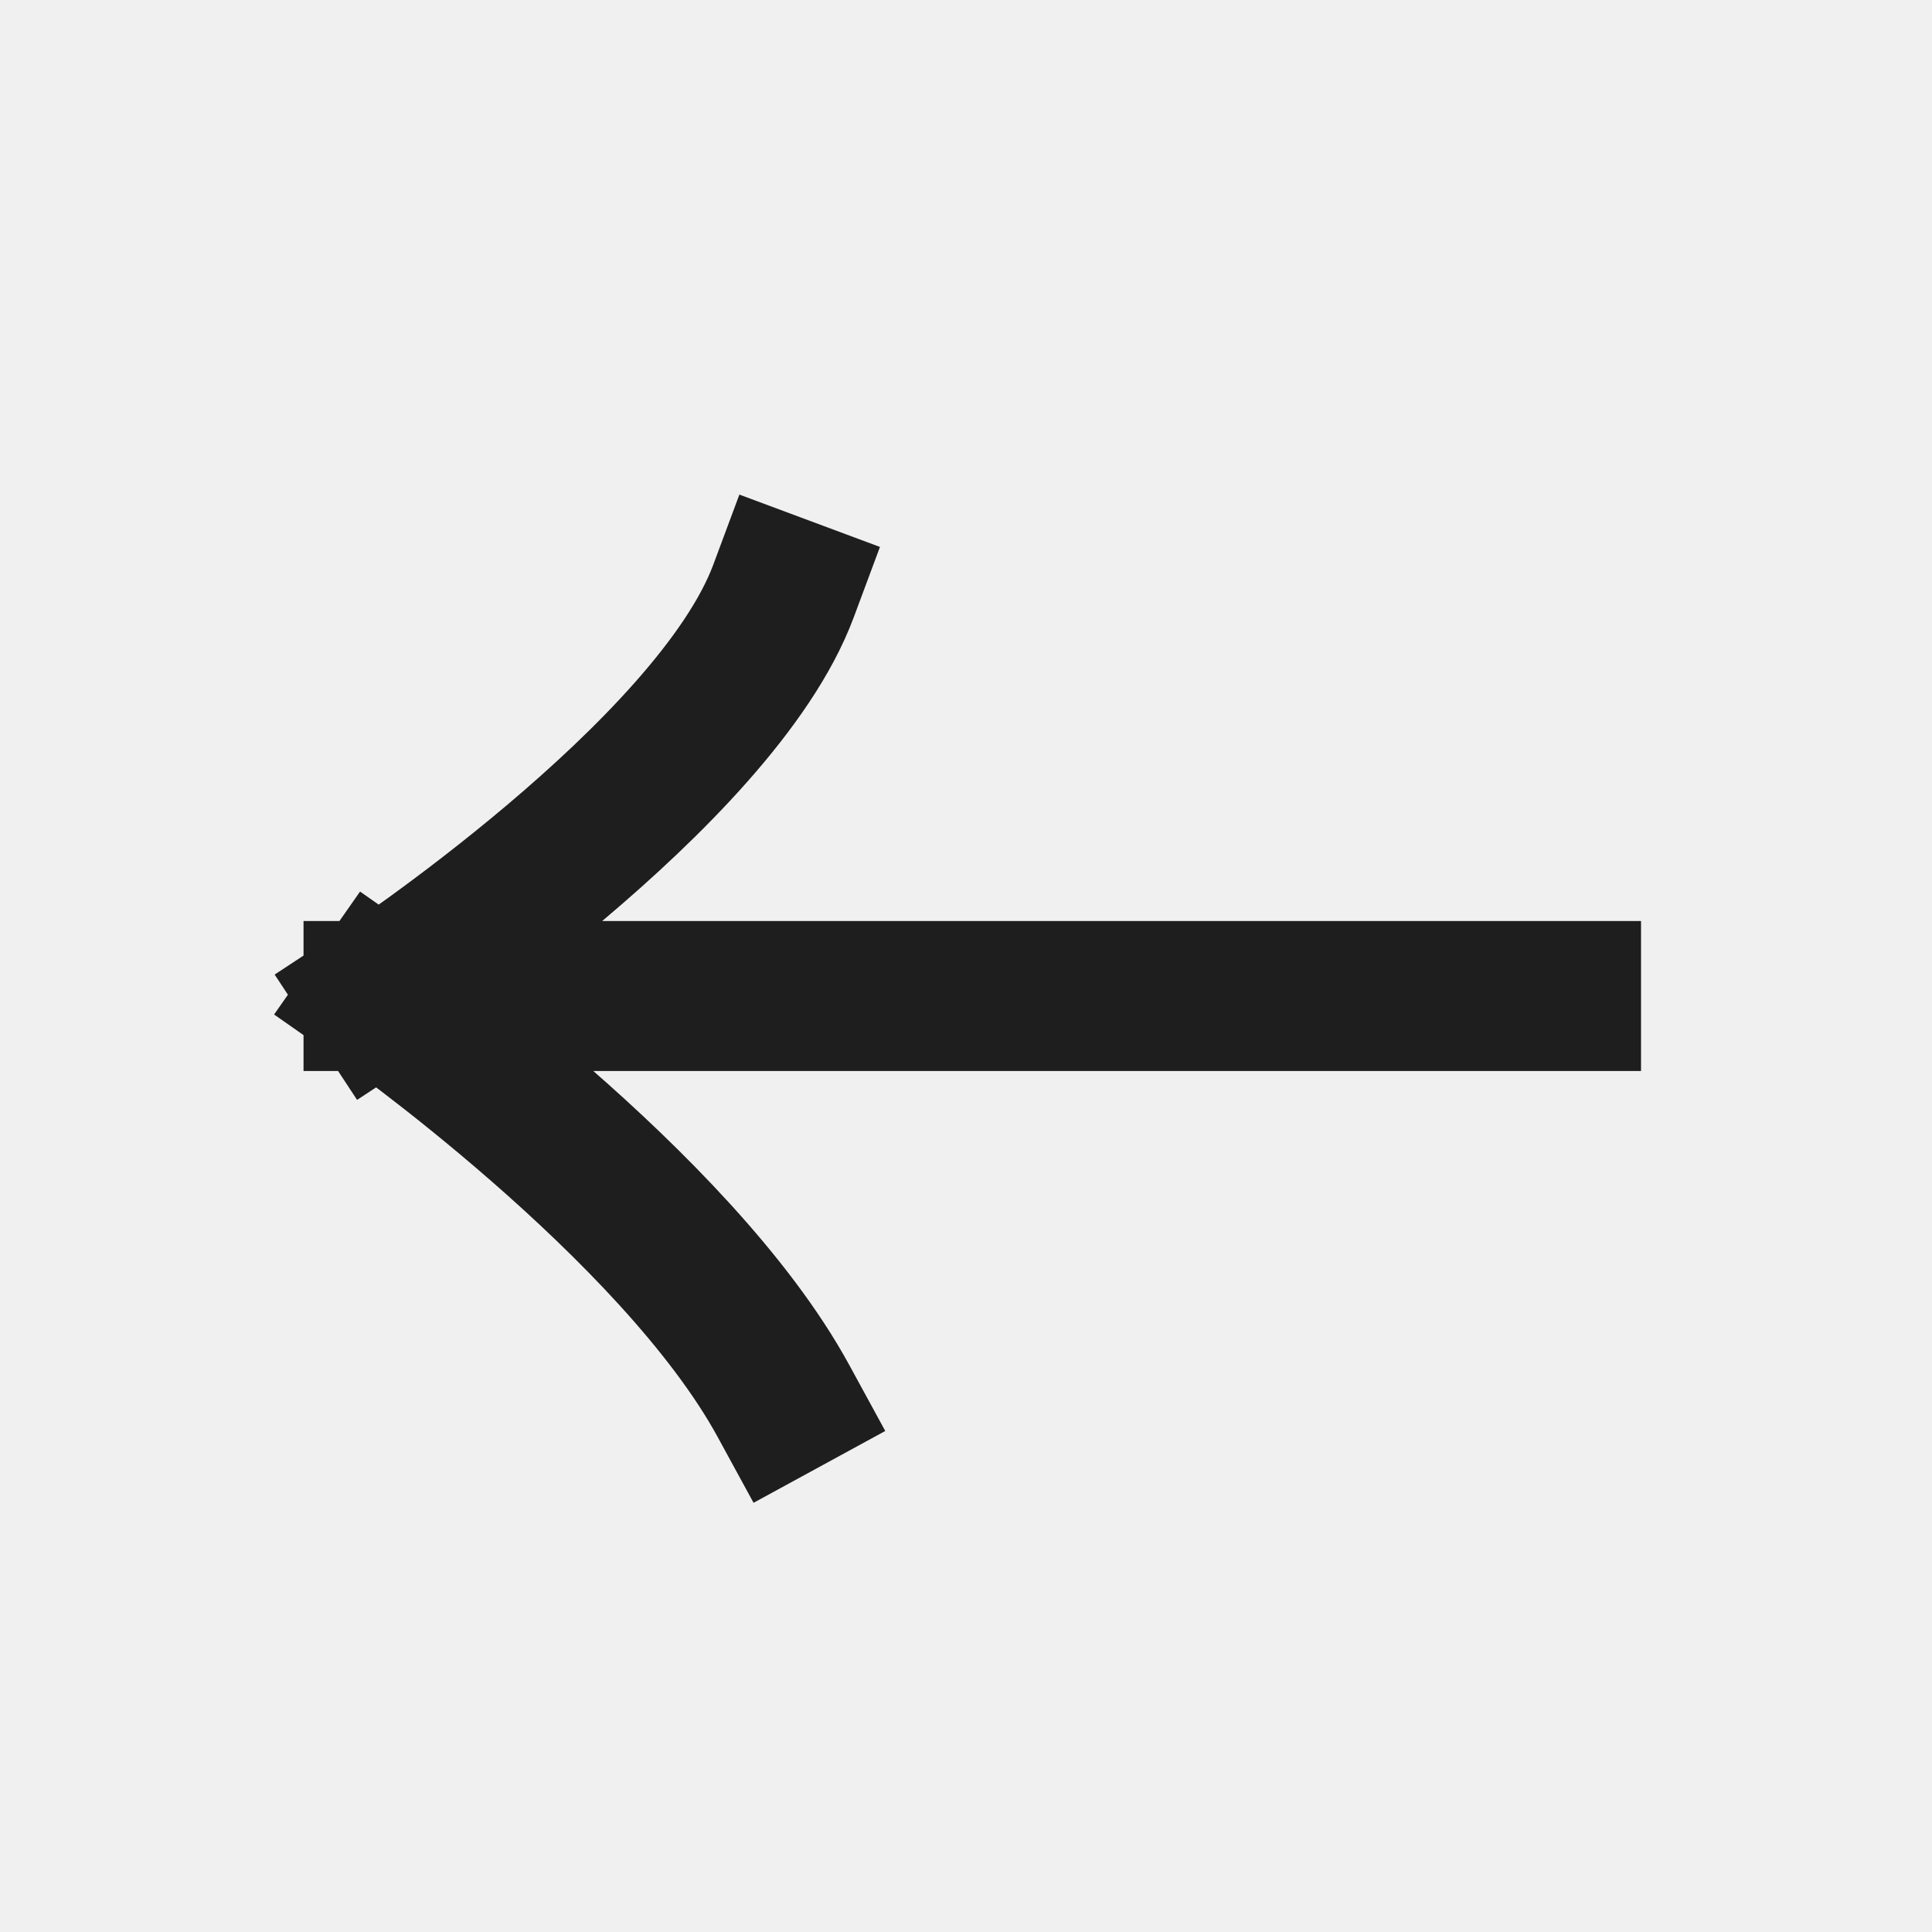
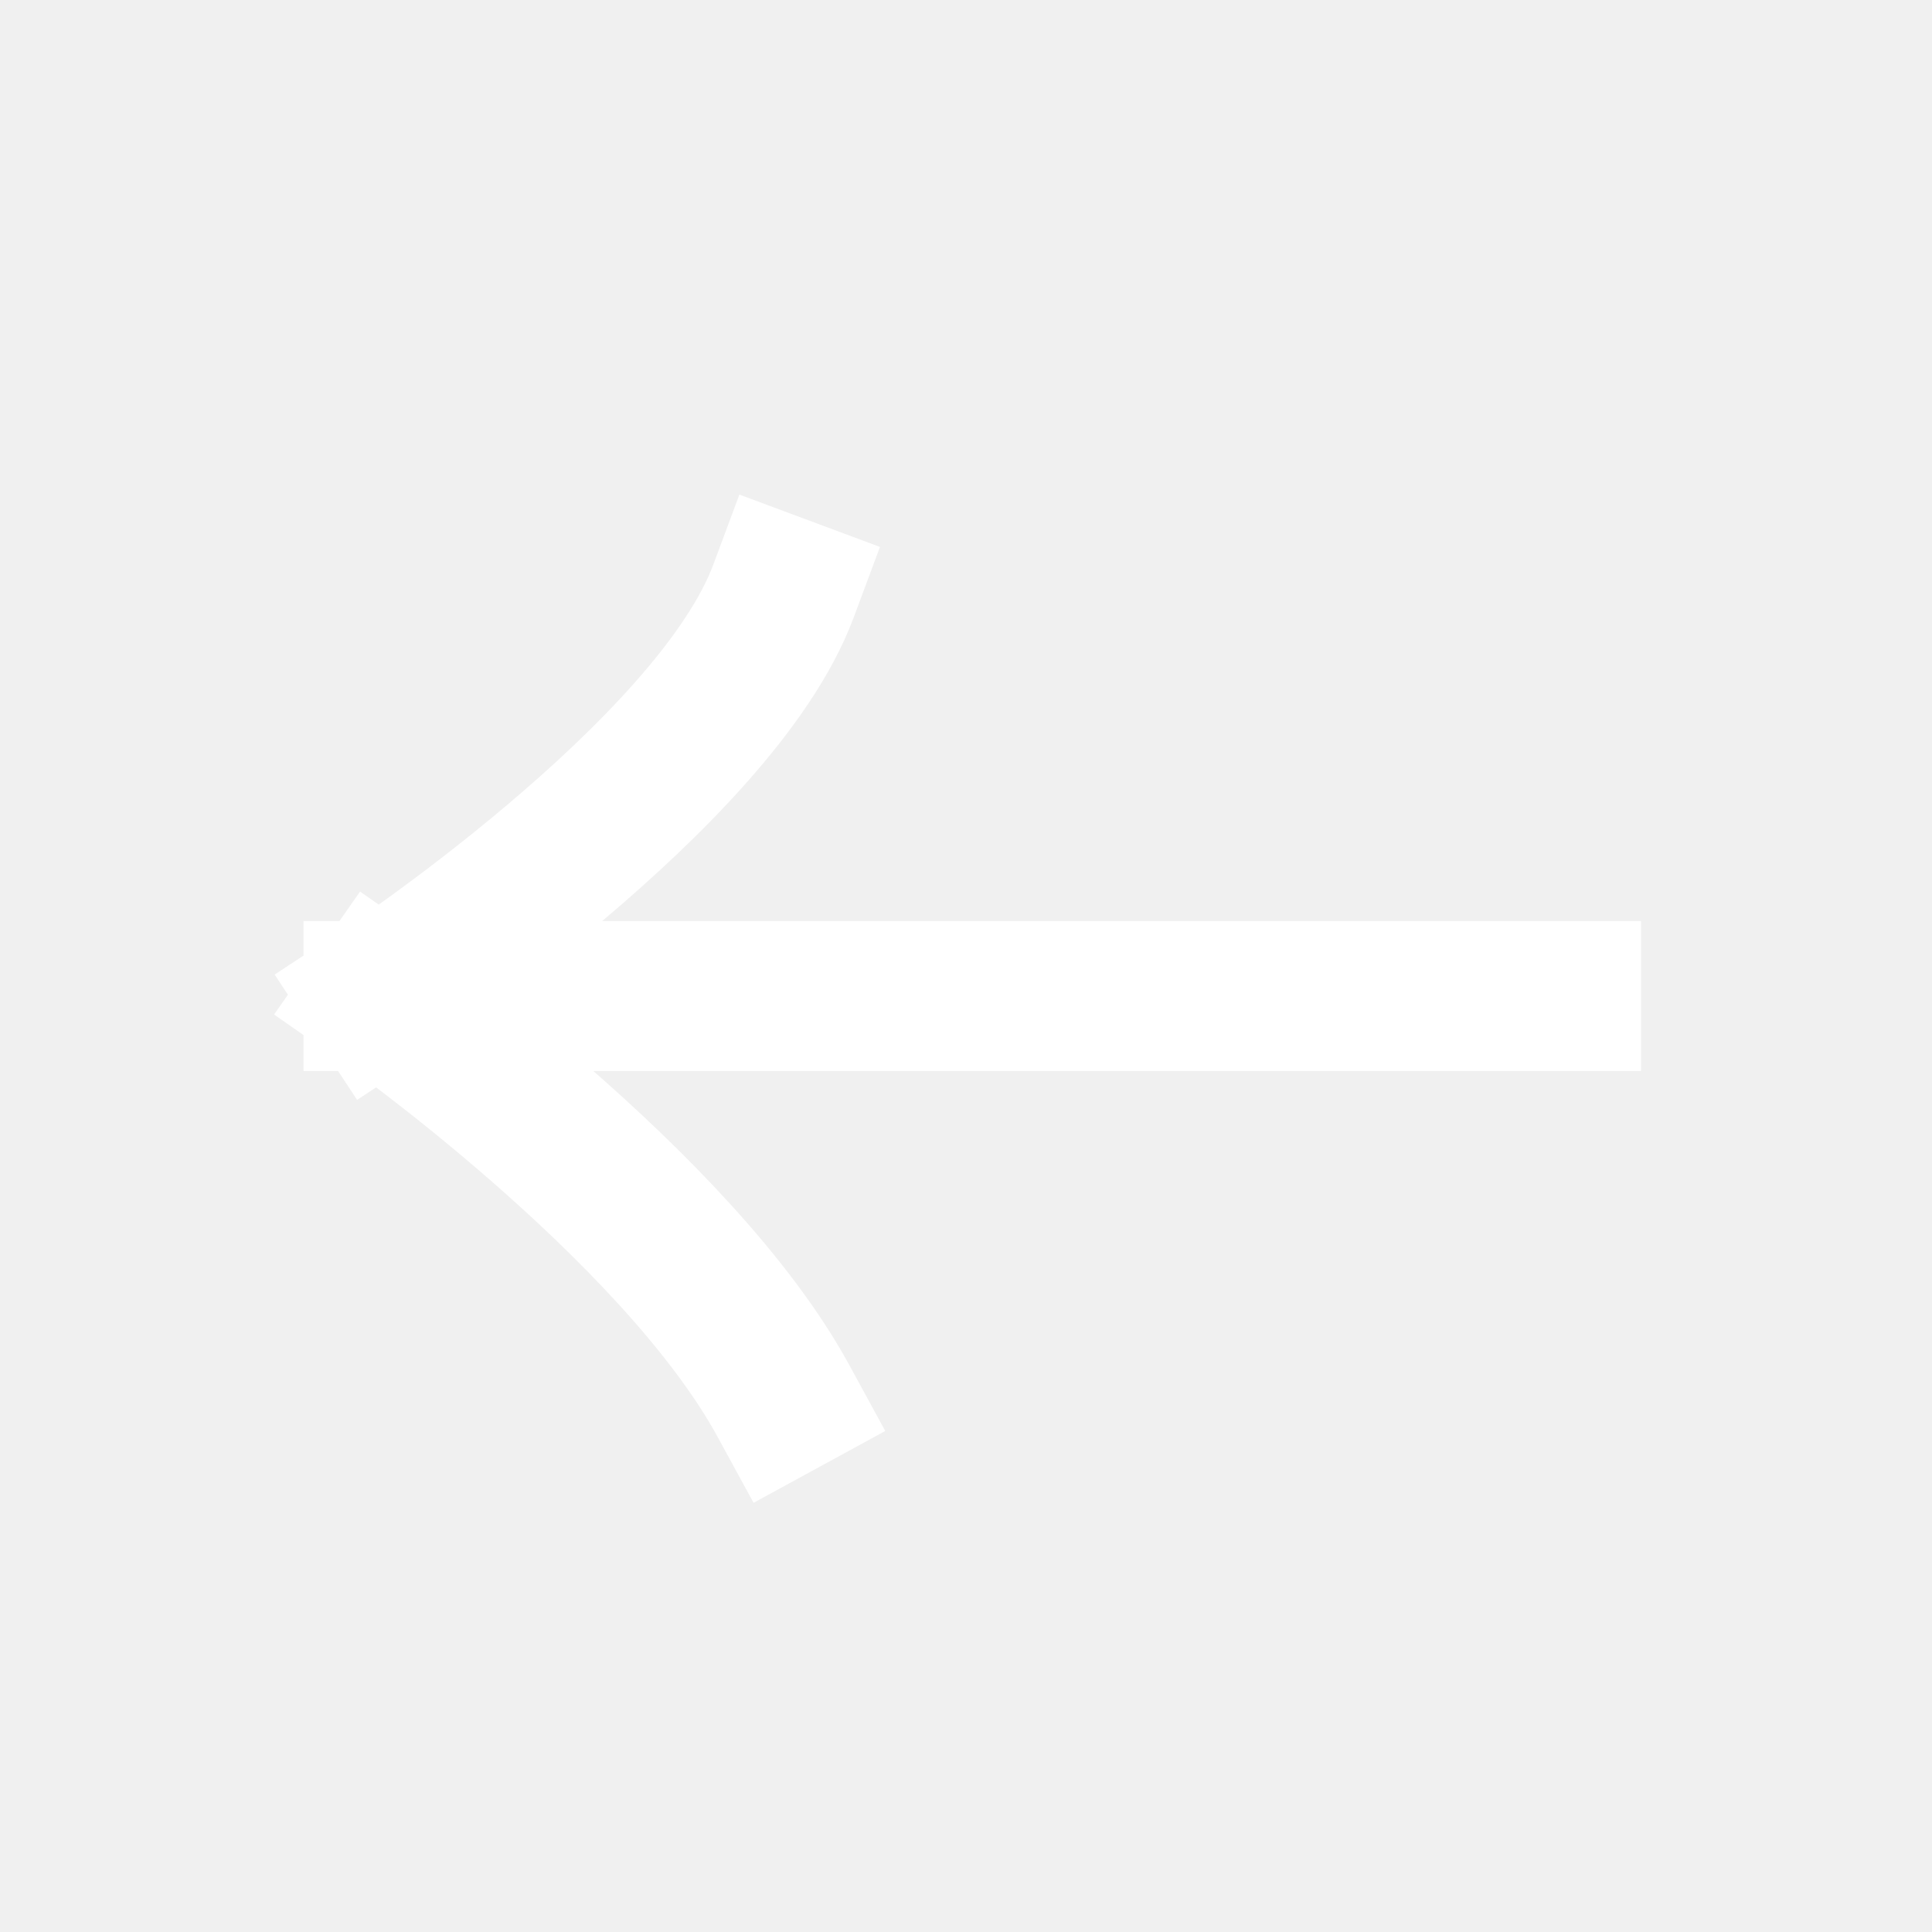
<svg xmlns="http://www.w3.org/2000/svg" width="28" height="28" viewBox="0 0 28 28" fill="none">
-   <path d="M22.696 14.435H5.486M5.486 14.435C5.486 14.435 10.364 11.227 11.355 8.566M5.486 14.435C5.486 14.435 9.798 17.45 11.355 20.305" stroke="#1E1E1E" stroke-width="2.174" stroke-linecap="square" />
+   <path d="M22.696 14.435H5.486M5.486 14.435C5.486 14.435 10.364 11.227 11.355 8.566M5.486 14.435C5.486 14.435 9.798 17.45 11.355 20.305" stroke="#FFFFFF" stroke-width="2.174" stroke-linecap="square" />
</svg>
